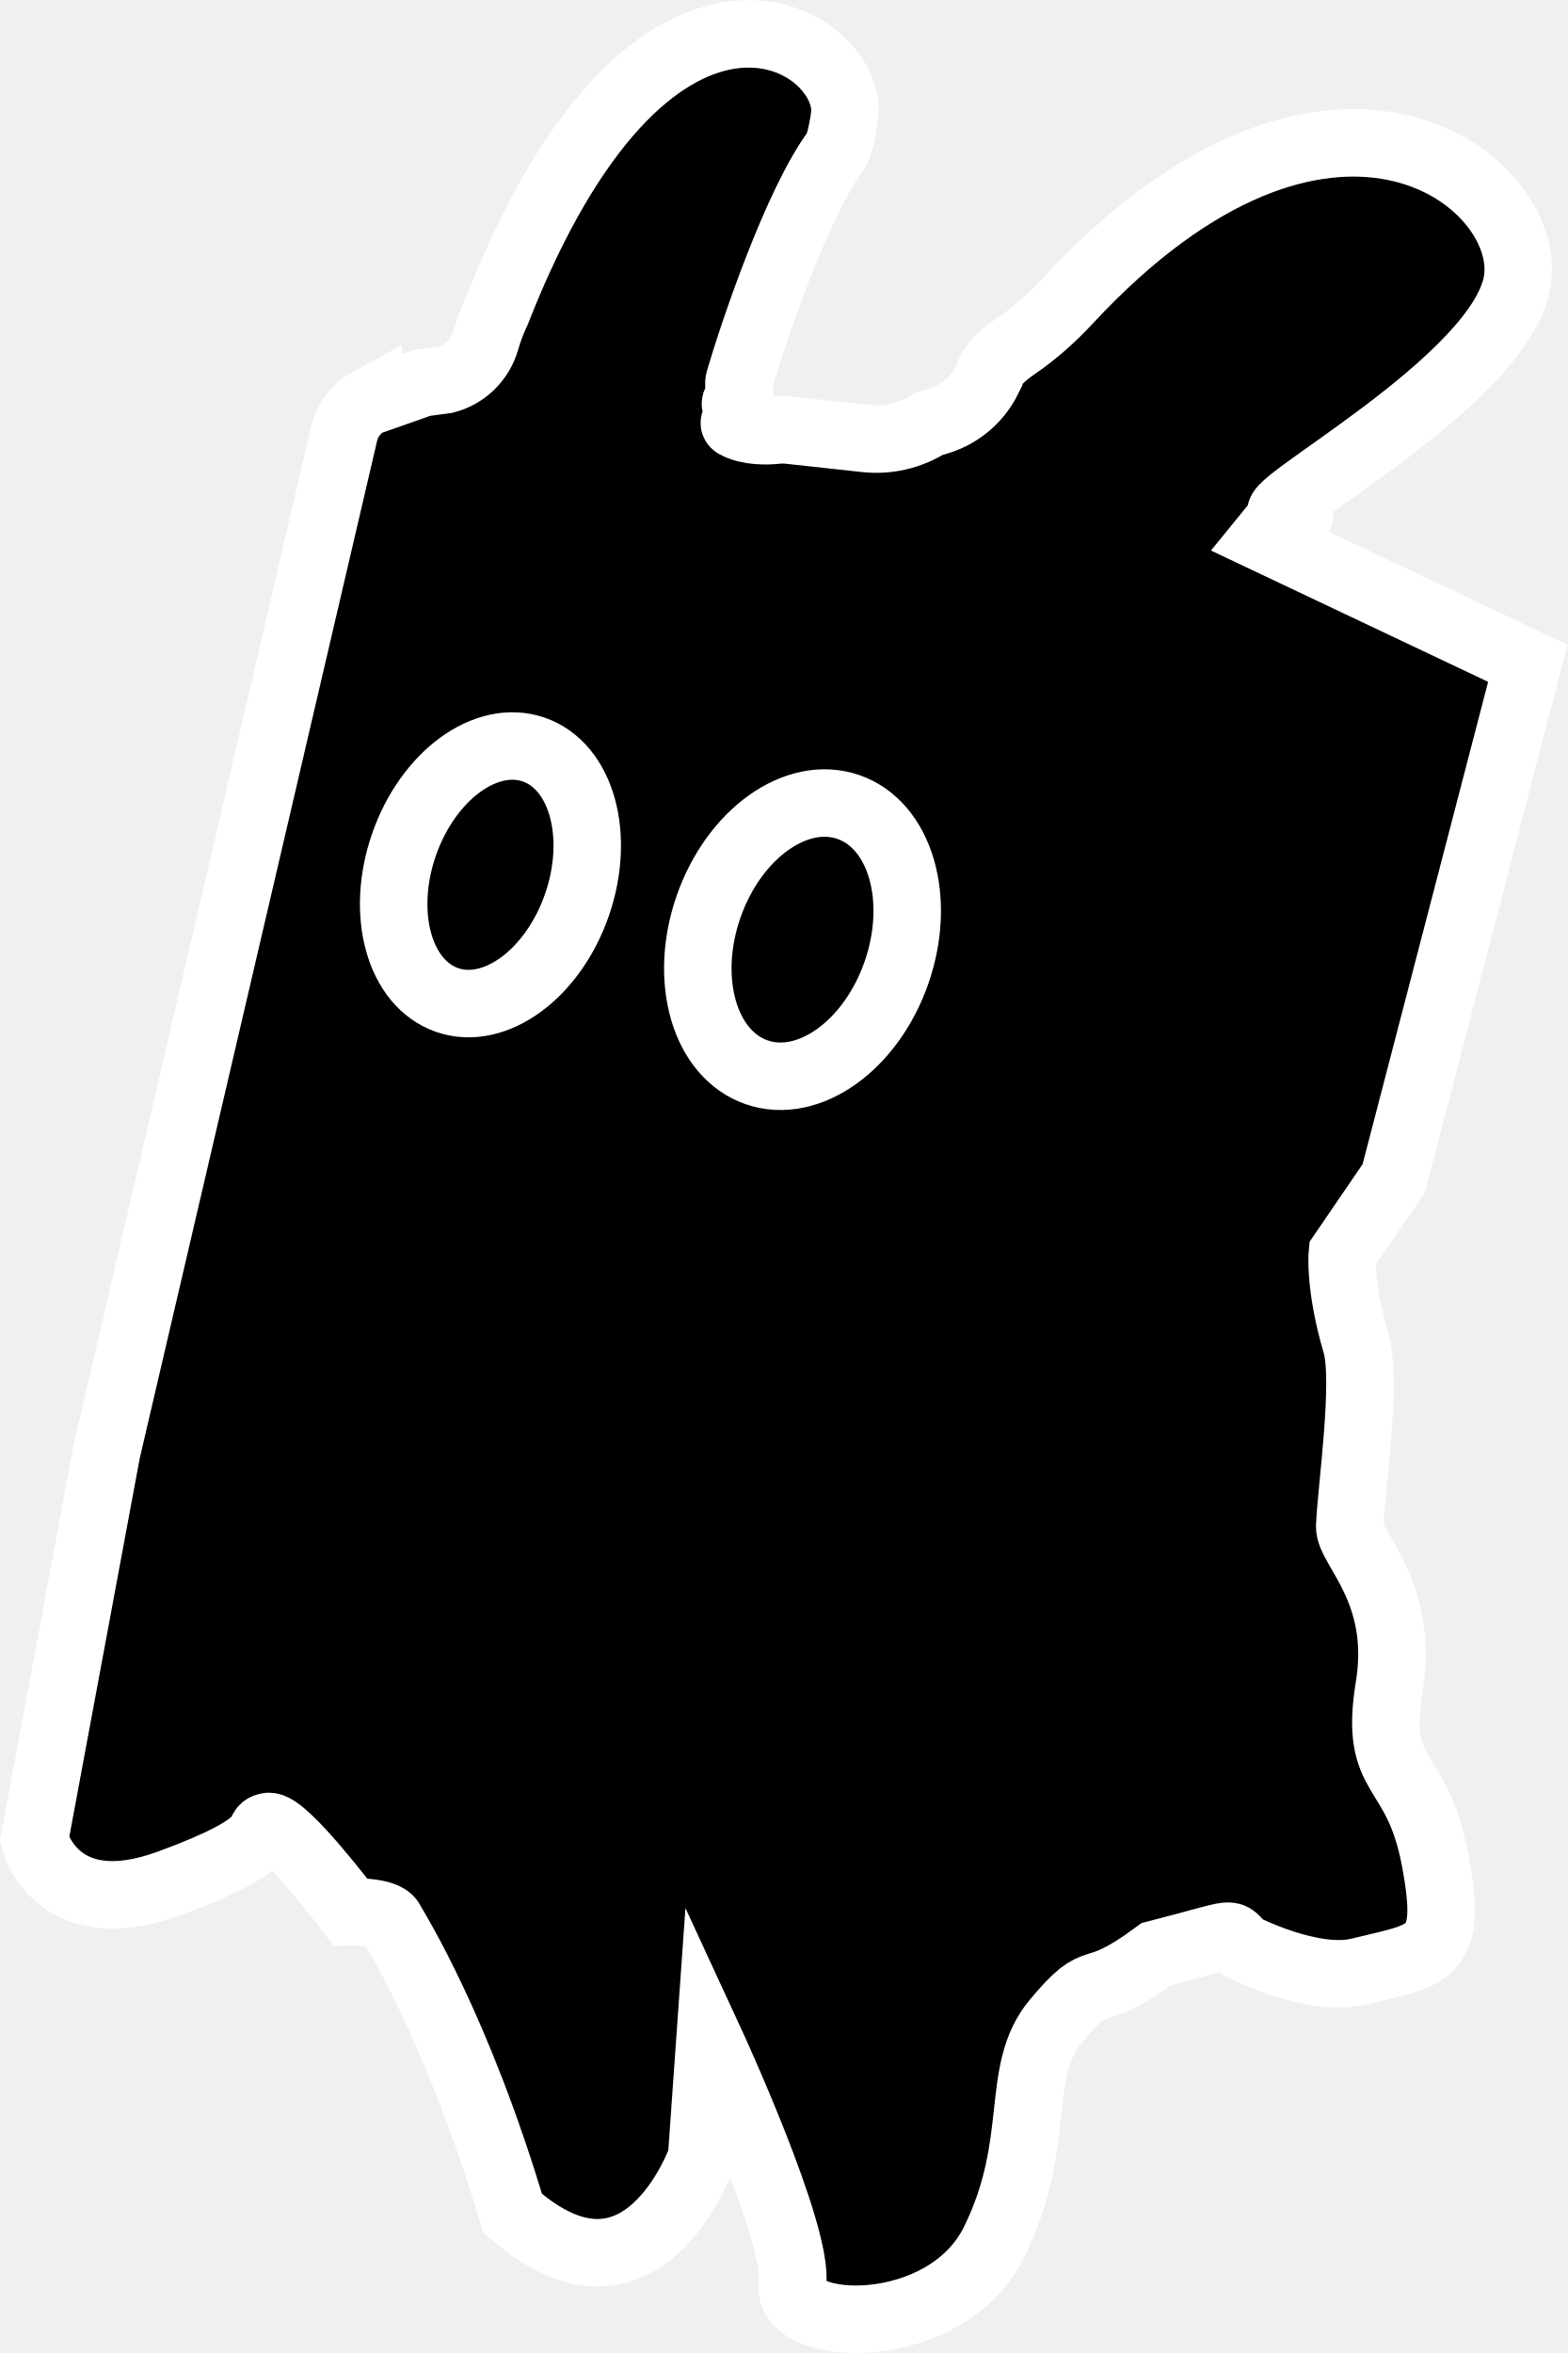
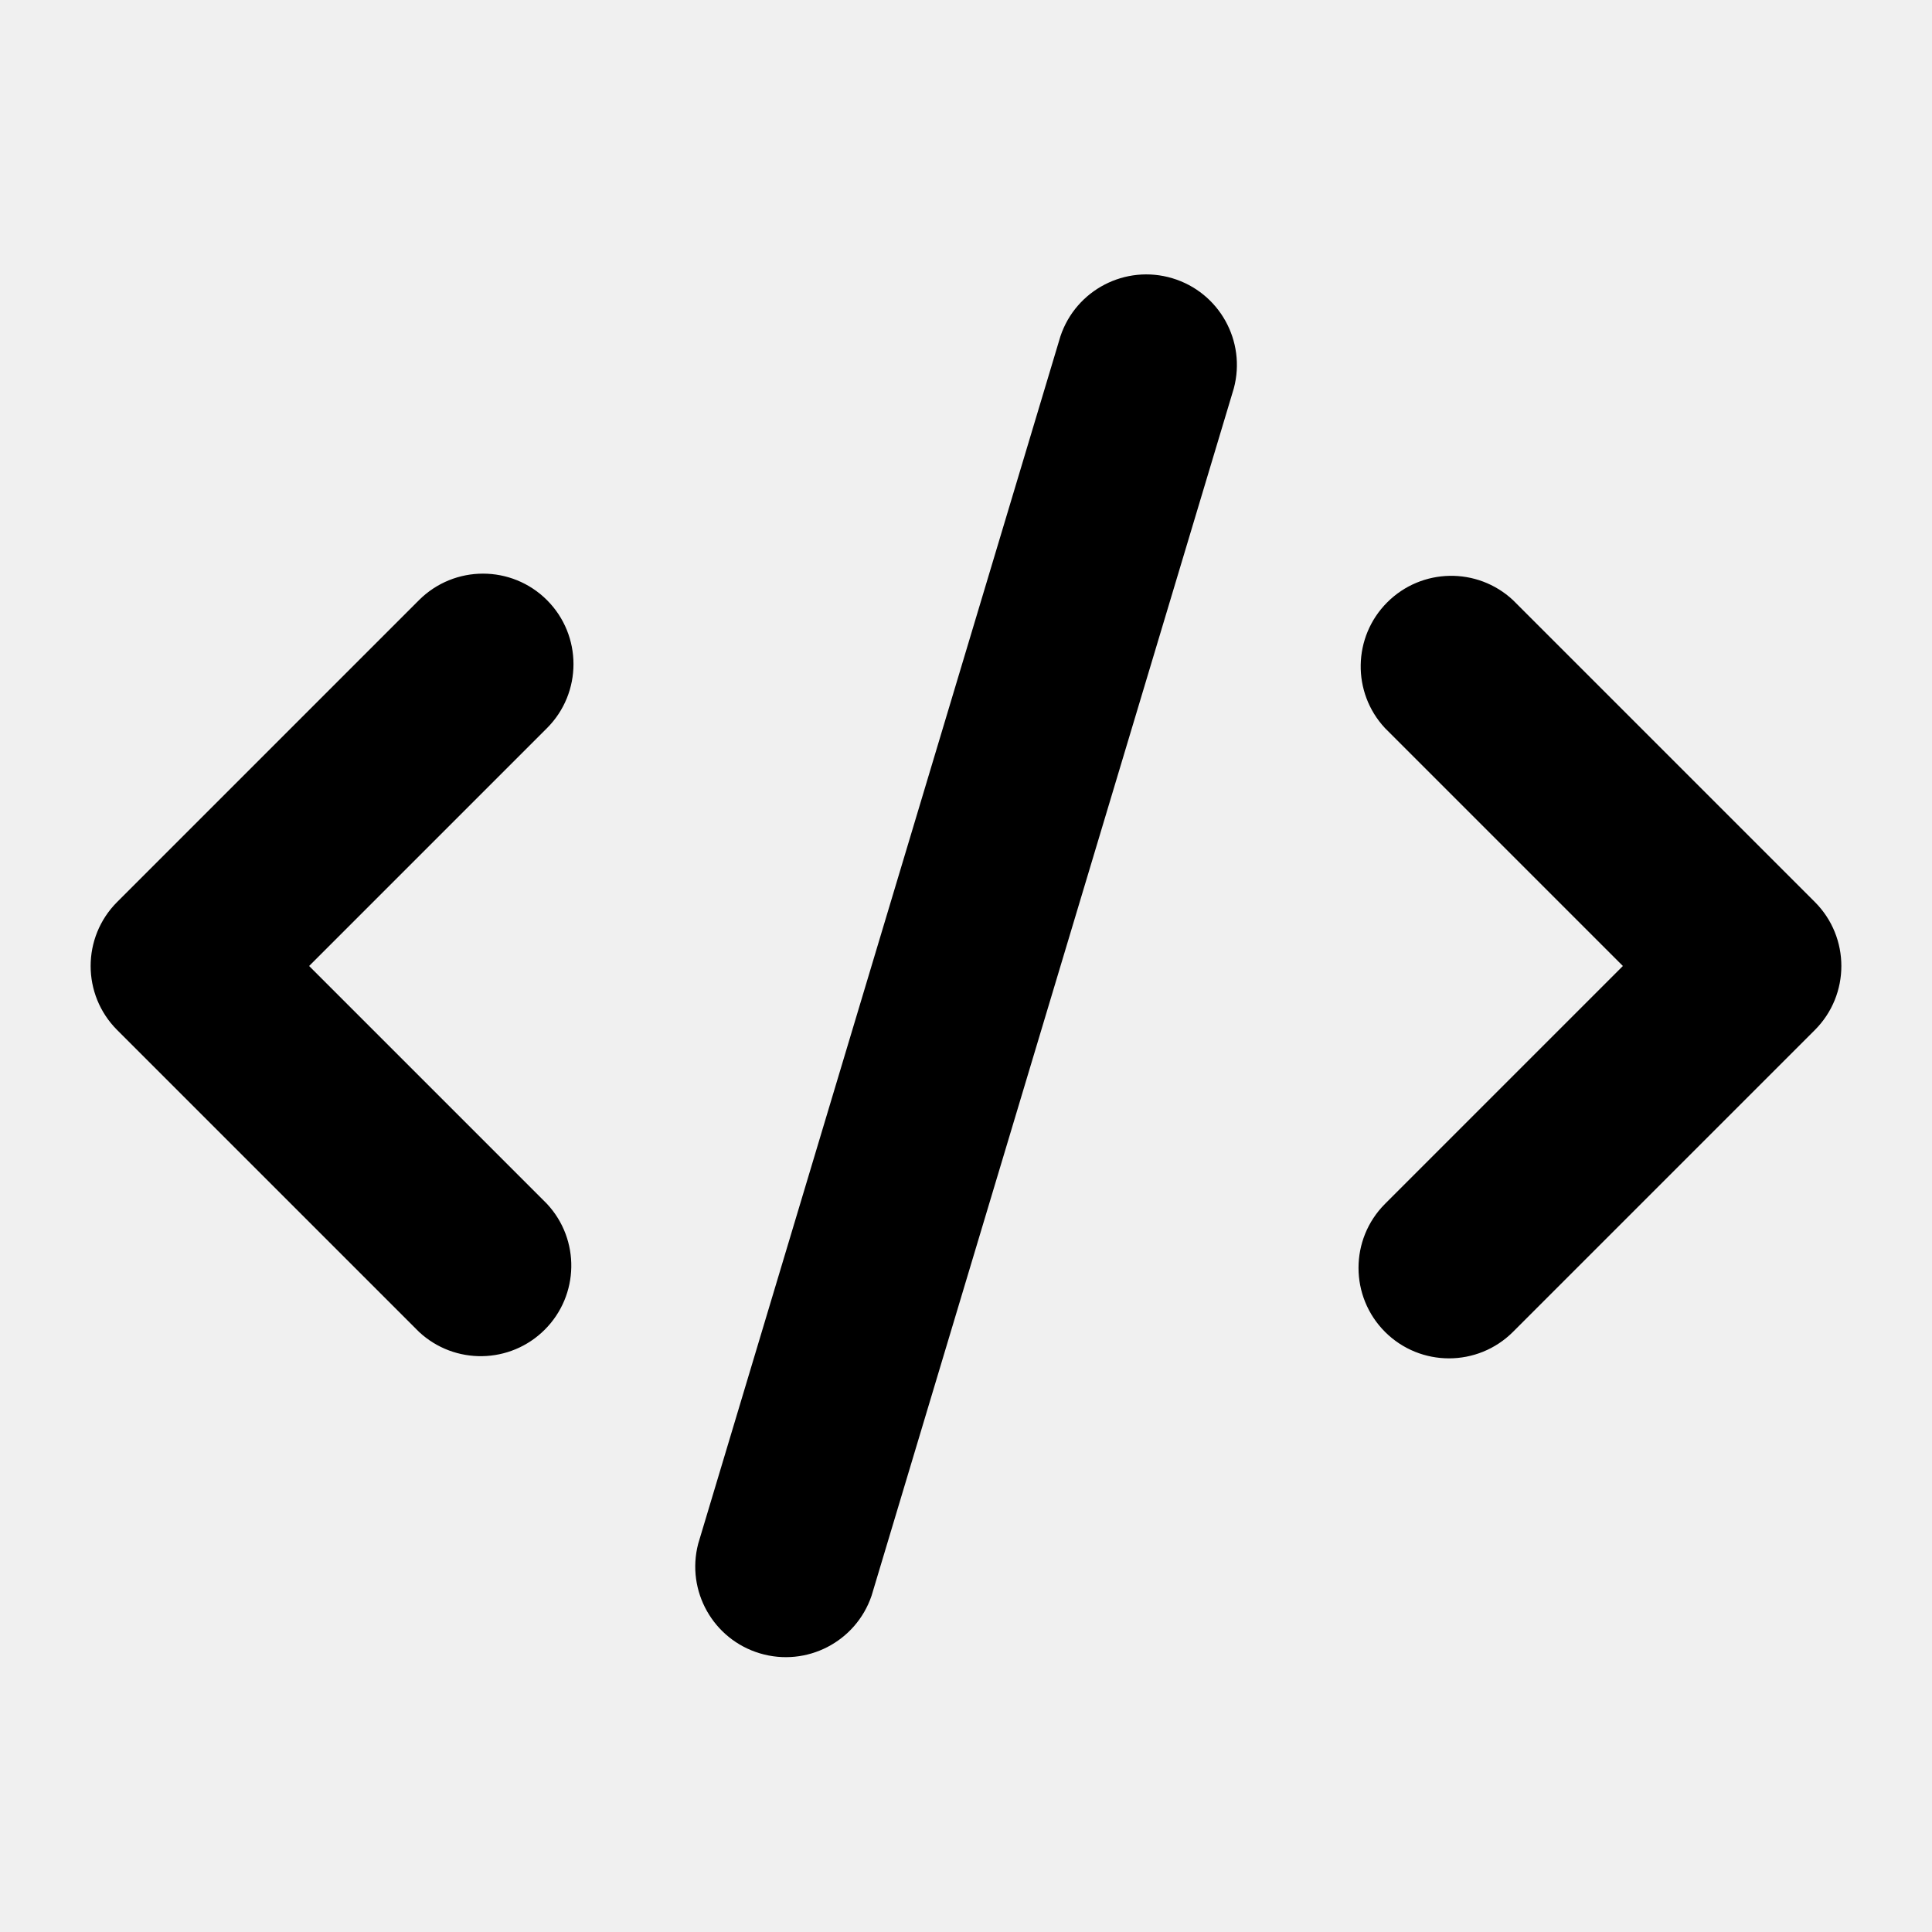
- <svg xmlns="http://www.w3.org/2000/svg" id="_图层_2" data-name="图层 2" viewBox="0 0 325.23 488.19">
-   <defs>
-     <style>
-       .cls-1 {
-         stroke: #fff;
-         stroke-miterlimit: 10;
-         stroke-width: 14px;
-       }
-     </style>
-   </defs>
-   <g id="_图层_3" data-name="图层 3">
-     <g>
-       <path class="cls-1" d="m76.39,83.36h0c-2.51,1.37-4.32,3.75-4.97,6.54l-49.29,211.27-14.98,80.51s4.32,17.71,27.94,9.08c23.62-8.63,17.33-11.24,20.57-11.81s17.02,17.71,17.02,17.71c0,0,7.17-.19,8.32,1.9s13.9,22.29,25.33,60.57c26.86,23.81,39.24-11.43,39.24-11.43l1.71-24.19s18.67,40.38,17.14,50.48,31.81,11.62,41.9-8.95c10.1-20.57,3.95-35.2,12.76-45.71,9.52-11.37,6.31-3.15,20.83-13.9,18.25-4.68,14.32-4.73,18.03-1.4,0,0,14.35,7.37,24,5.02,14.81-3.61,19.62-3.05,15.81-23.24-3.81-20.19-12.76-16-9.52-35.81,3.24-19.81-8.36-28.87-8.19-33.33.29-7.52,3.61-30.15,1.33-37.9-3.52-12-2.86-18.67-2.86-18.67l10.67-15.62,27.81-106.86-54.67-25.9,4.19-5.14s7.13.33-.11.14,45.83-27.76,48.49-48.9-39.64-53.29-93.34,4.6c-3.28,3.53-6.9,6.75-10.88,9.47-5.93,4.06-5.68,6.7-5.68,6.7h0c-2.07,4.2-5.77,7.36-10.24,8.74l-2.09.64h0c-3.89,2.45-8.49,3.51-13.06,3.01l-15.85-1.73c-.89-.1-1.79-.1-2.69,0-1.85.2-5.84.32-8.48-1.18-.93-.52,1.42-1.4.98-2.37-.73-1.61-1.38-1.82-.67-2.44,1.12-.98.09-2.95.51-4.38,2.79-9.56,11.89-36.67,20.1-47.71.81-1.08,1.86-6.96,1.83-8.31-.37-16.62-40.83-38.42-72.24,41.64-1.07,2.26-1.8,4.31-2.3,6.08-1.14,4.04-4.31,7.17-8.37,8.21h0s-4.73.63-4.73.63l-11.3,3.97Z" />
-       <ellipse class="cls-1" cx="101.76" cy="181.5" rx="27.49" ry="19" transform="translate(-103.02 218.41) rotate(-70.94)" />
-       <ellipse class="cls-1" cx="166.51" cy="194.96" rx="29.12" ry="20.66" transform="translate(-72.14 288.67) rotate(-70.94)" />
-     </g>
-   </g>
+ <svg xmlns="http://www.w3.org/2000/svg" width="32" height="32" viewBox="0 0 16 16">
+   <path fill="#000000" fill-rule="evenodd" d="M10.218 3.216a.75.75 0 0 0-1.436-.431l-3 10a.75.75 0 0 0 1.436.43zM4.53 4.97a.75.75 0 0 1 0 1.06L2.56 8l1.97 1.97a.75.75 0 0 1-1.06 1.06l-2.5-2.5a.75.75 0 0 1 0-1.06l2.5-2.5a.75.75 0 0 1 1.06 0m6.94 6.06a.75.75 0 0 1 0-1.06L13.44 8l-1.97-1.97a.75.75 0 0 1 1.06-1.06l2.5 2.5a.75.75 0 0 1 0 1.06l-2.5 2.5a.75.75 0 0 1-1.06 0" clip-rule="evenodd" />
</svg>
